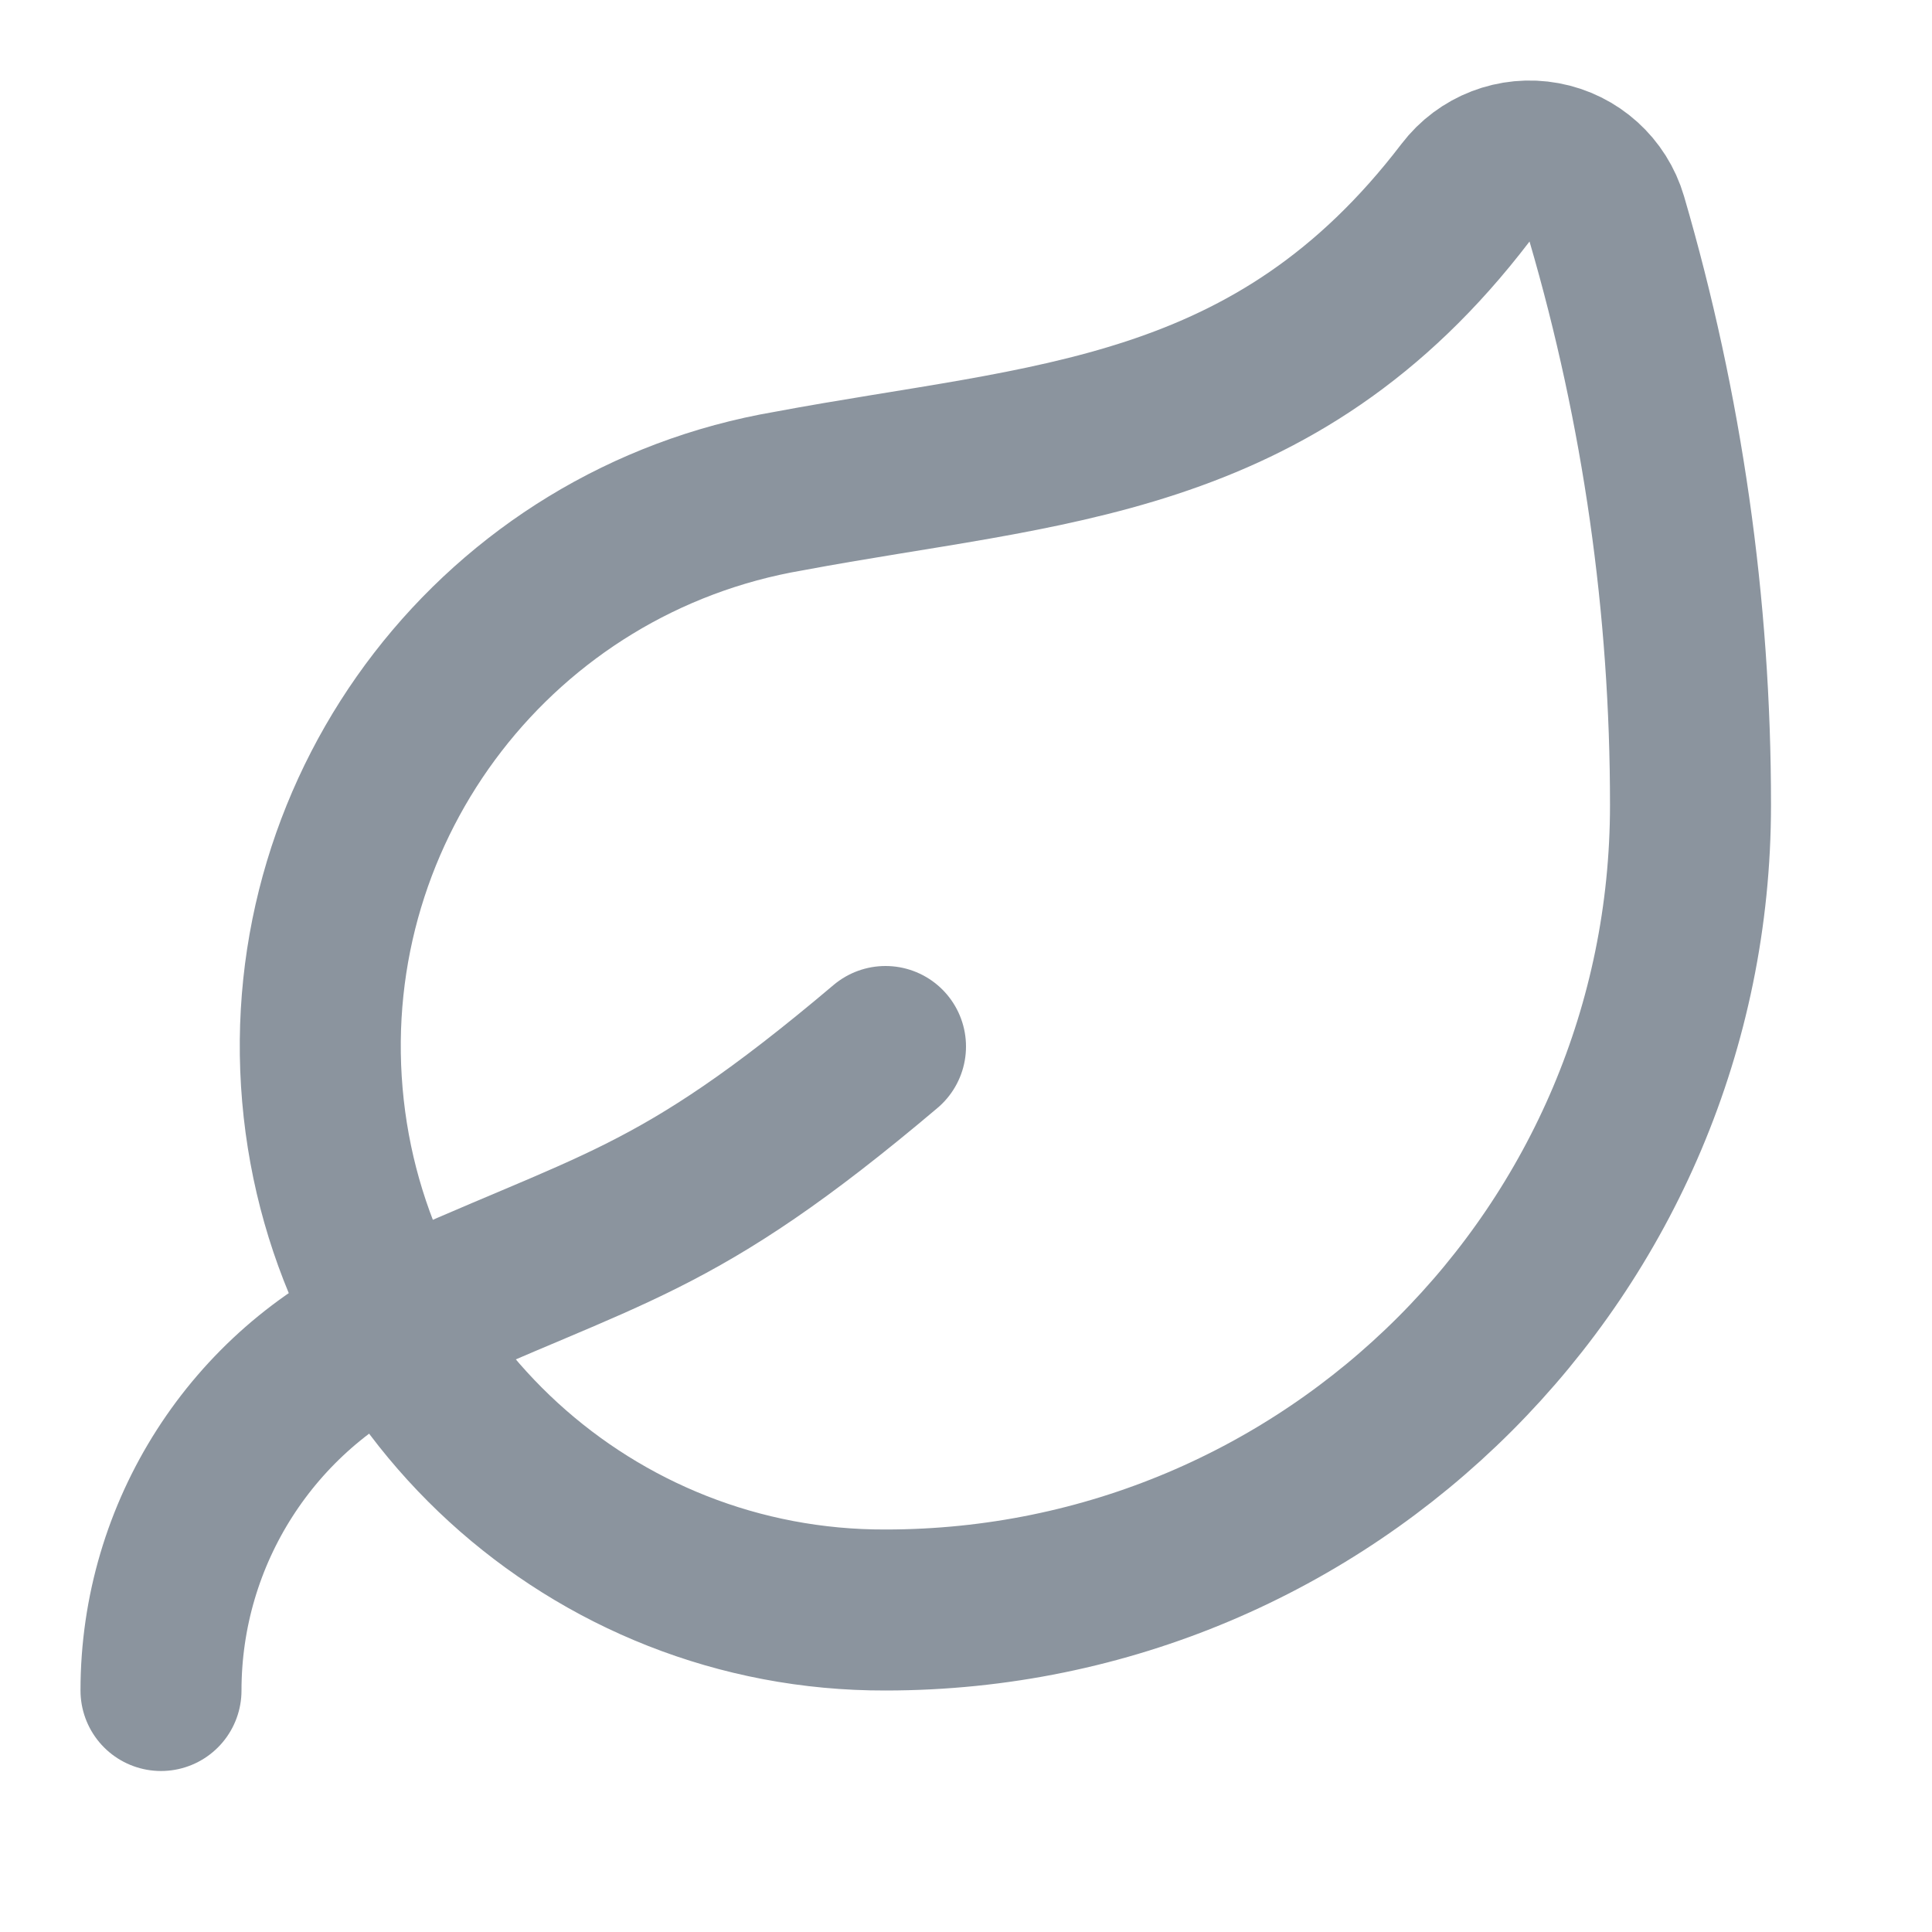
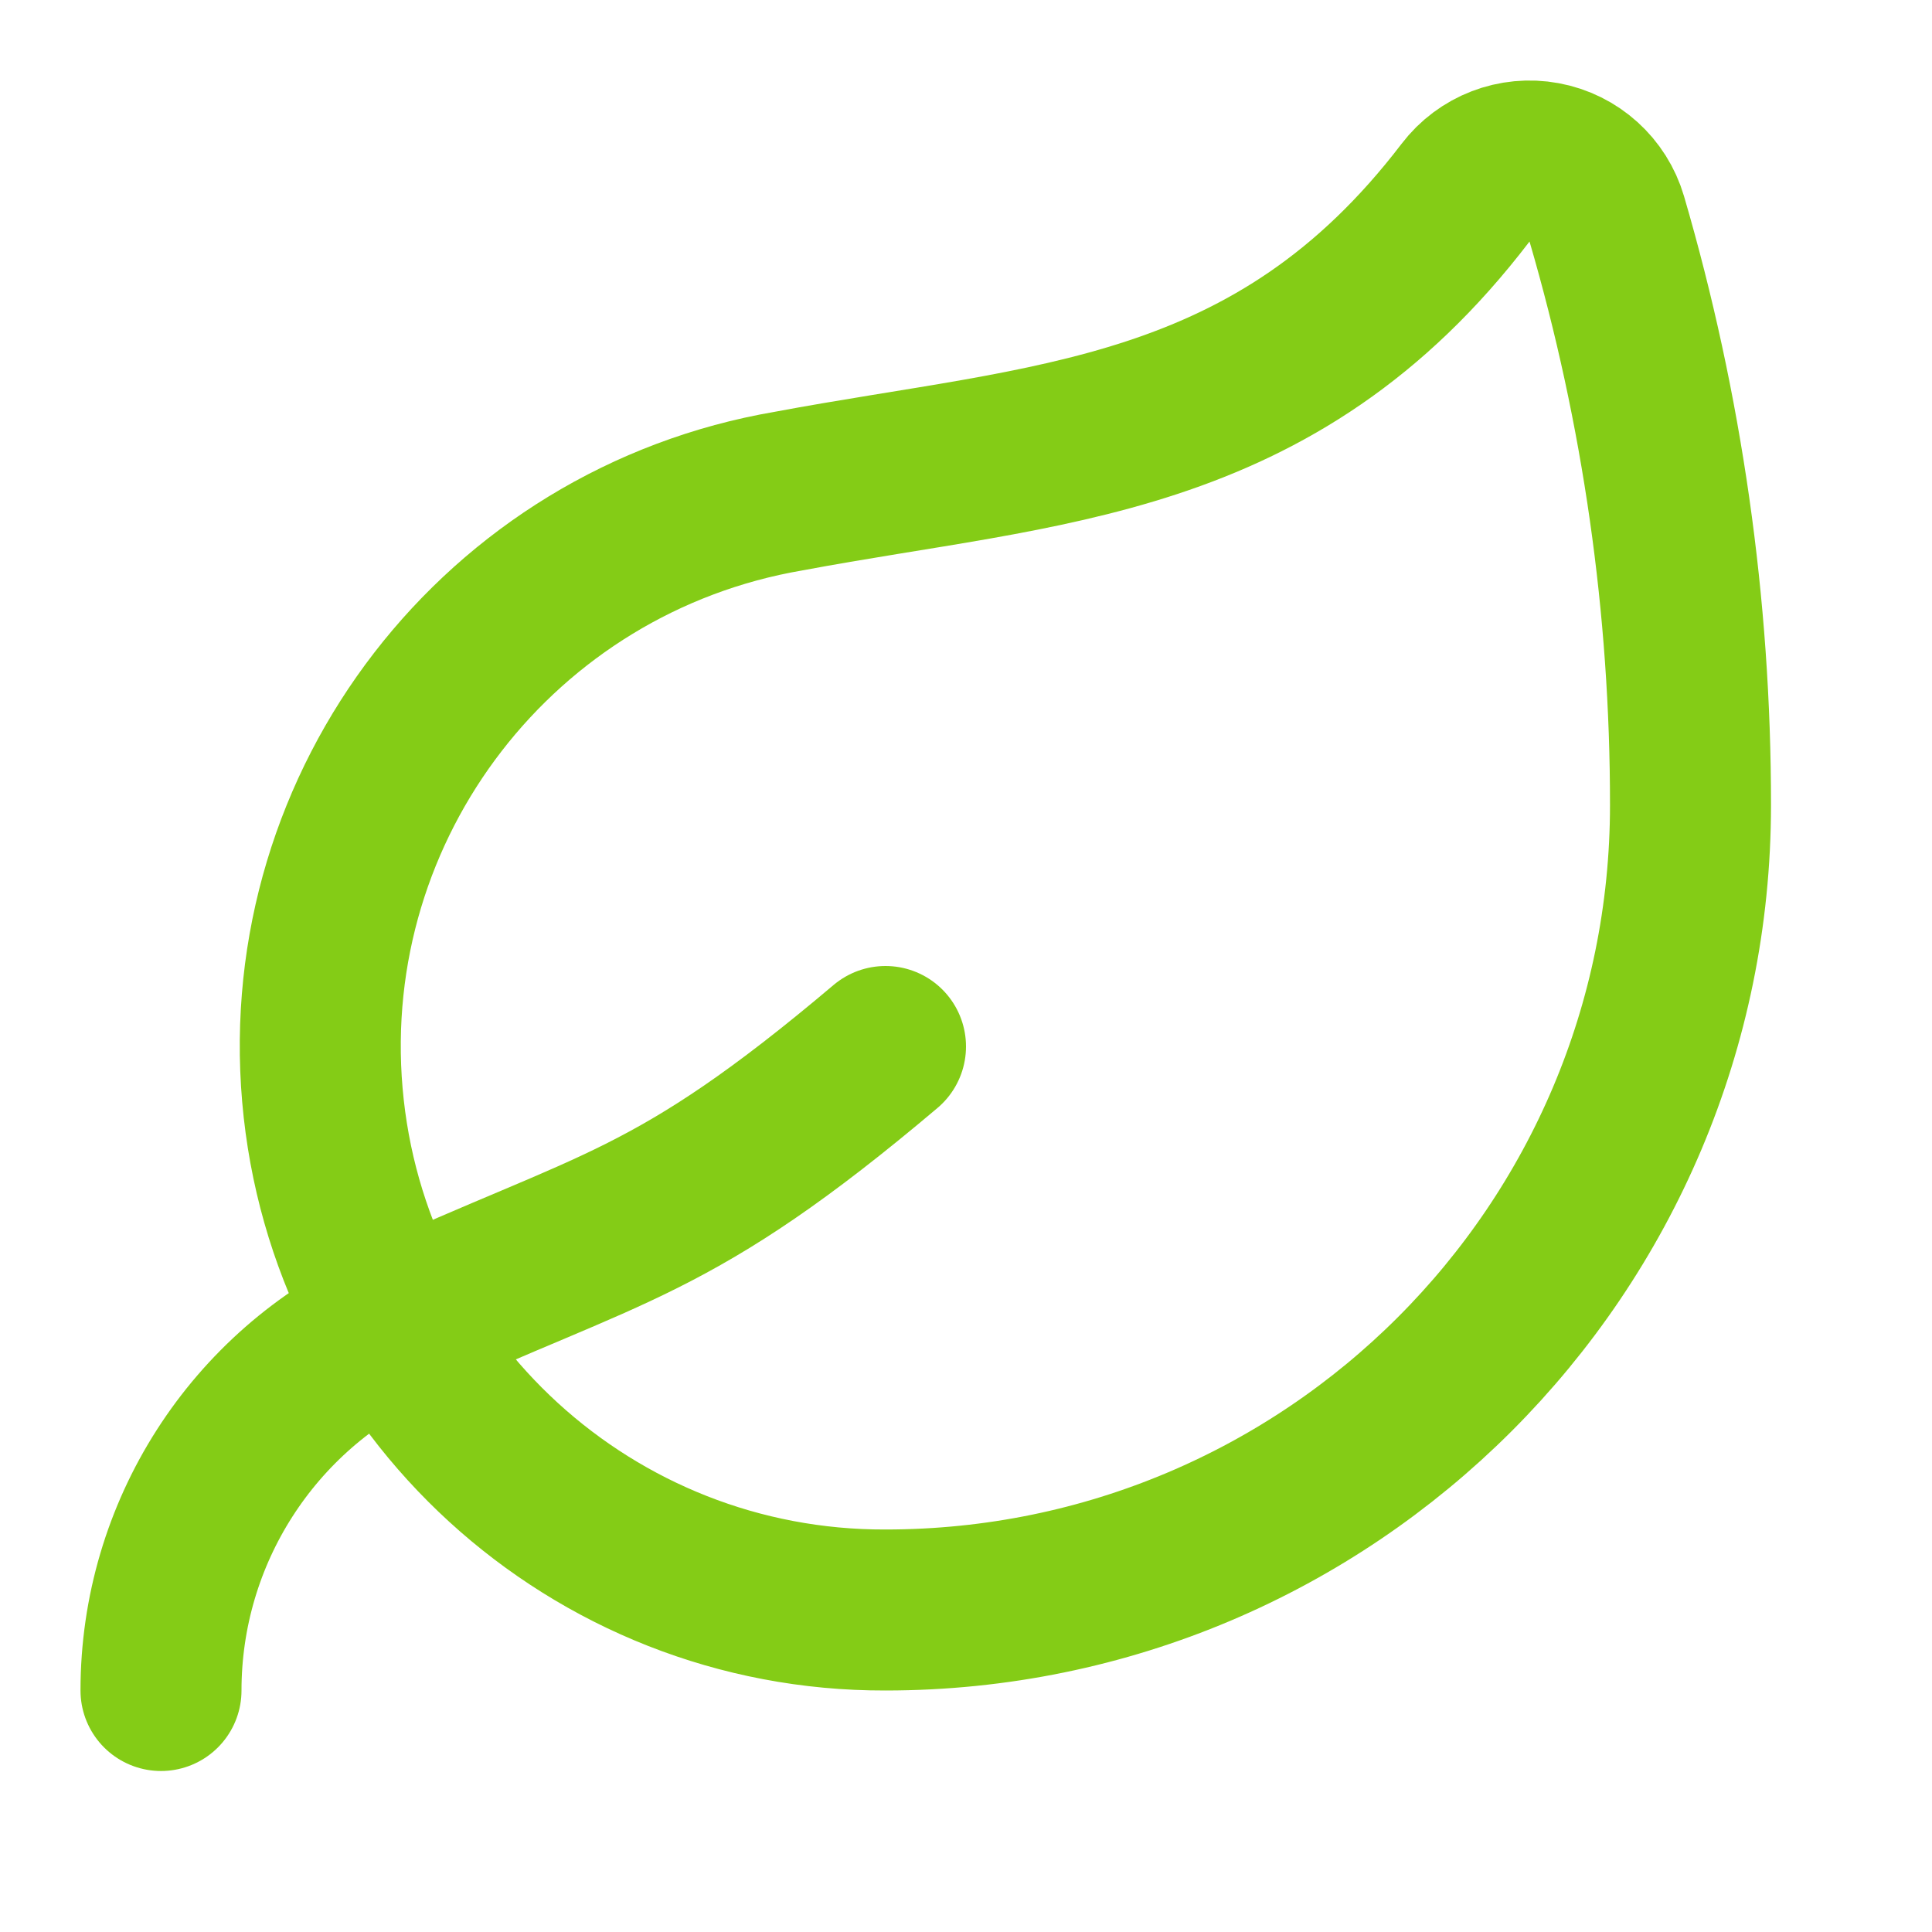
- <svg xmlns="http://www.w3.org/2000/svg" width="24" height="24" viewBox="0 0 24 24" fill="none" stroke="#8b949e" stroke-width="2" stroke-linecap="round" stroke-linejoin="round">
+ <svg xmlns="http://www.w3.org/2000/svg" width="24" height="24" viewBox="0 0 24 24" fill="none" stroke="#84CC16" stroke-width="2" stroke-linecap="round" stroke-linejoin="round">
  <path d="M11 20a10 10 0 0010-10 25.9 25.9 0 00-1.04-7.281 1 1 0 00-1.755-.325C15.833 5.5 13 5.5 9.8 6.1A7 7 0 0011 20" />
  <path d="M2 21a5 5 0 012.911-4.544C7.613 15.212 8.351 15.24 11 13" />
</svg>
